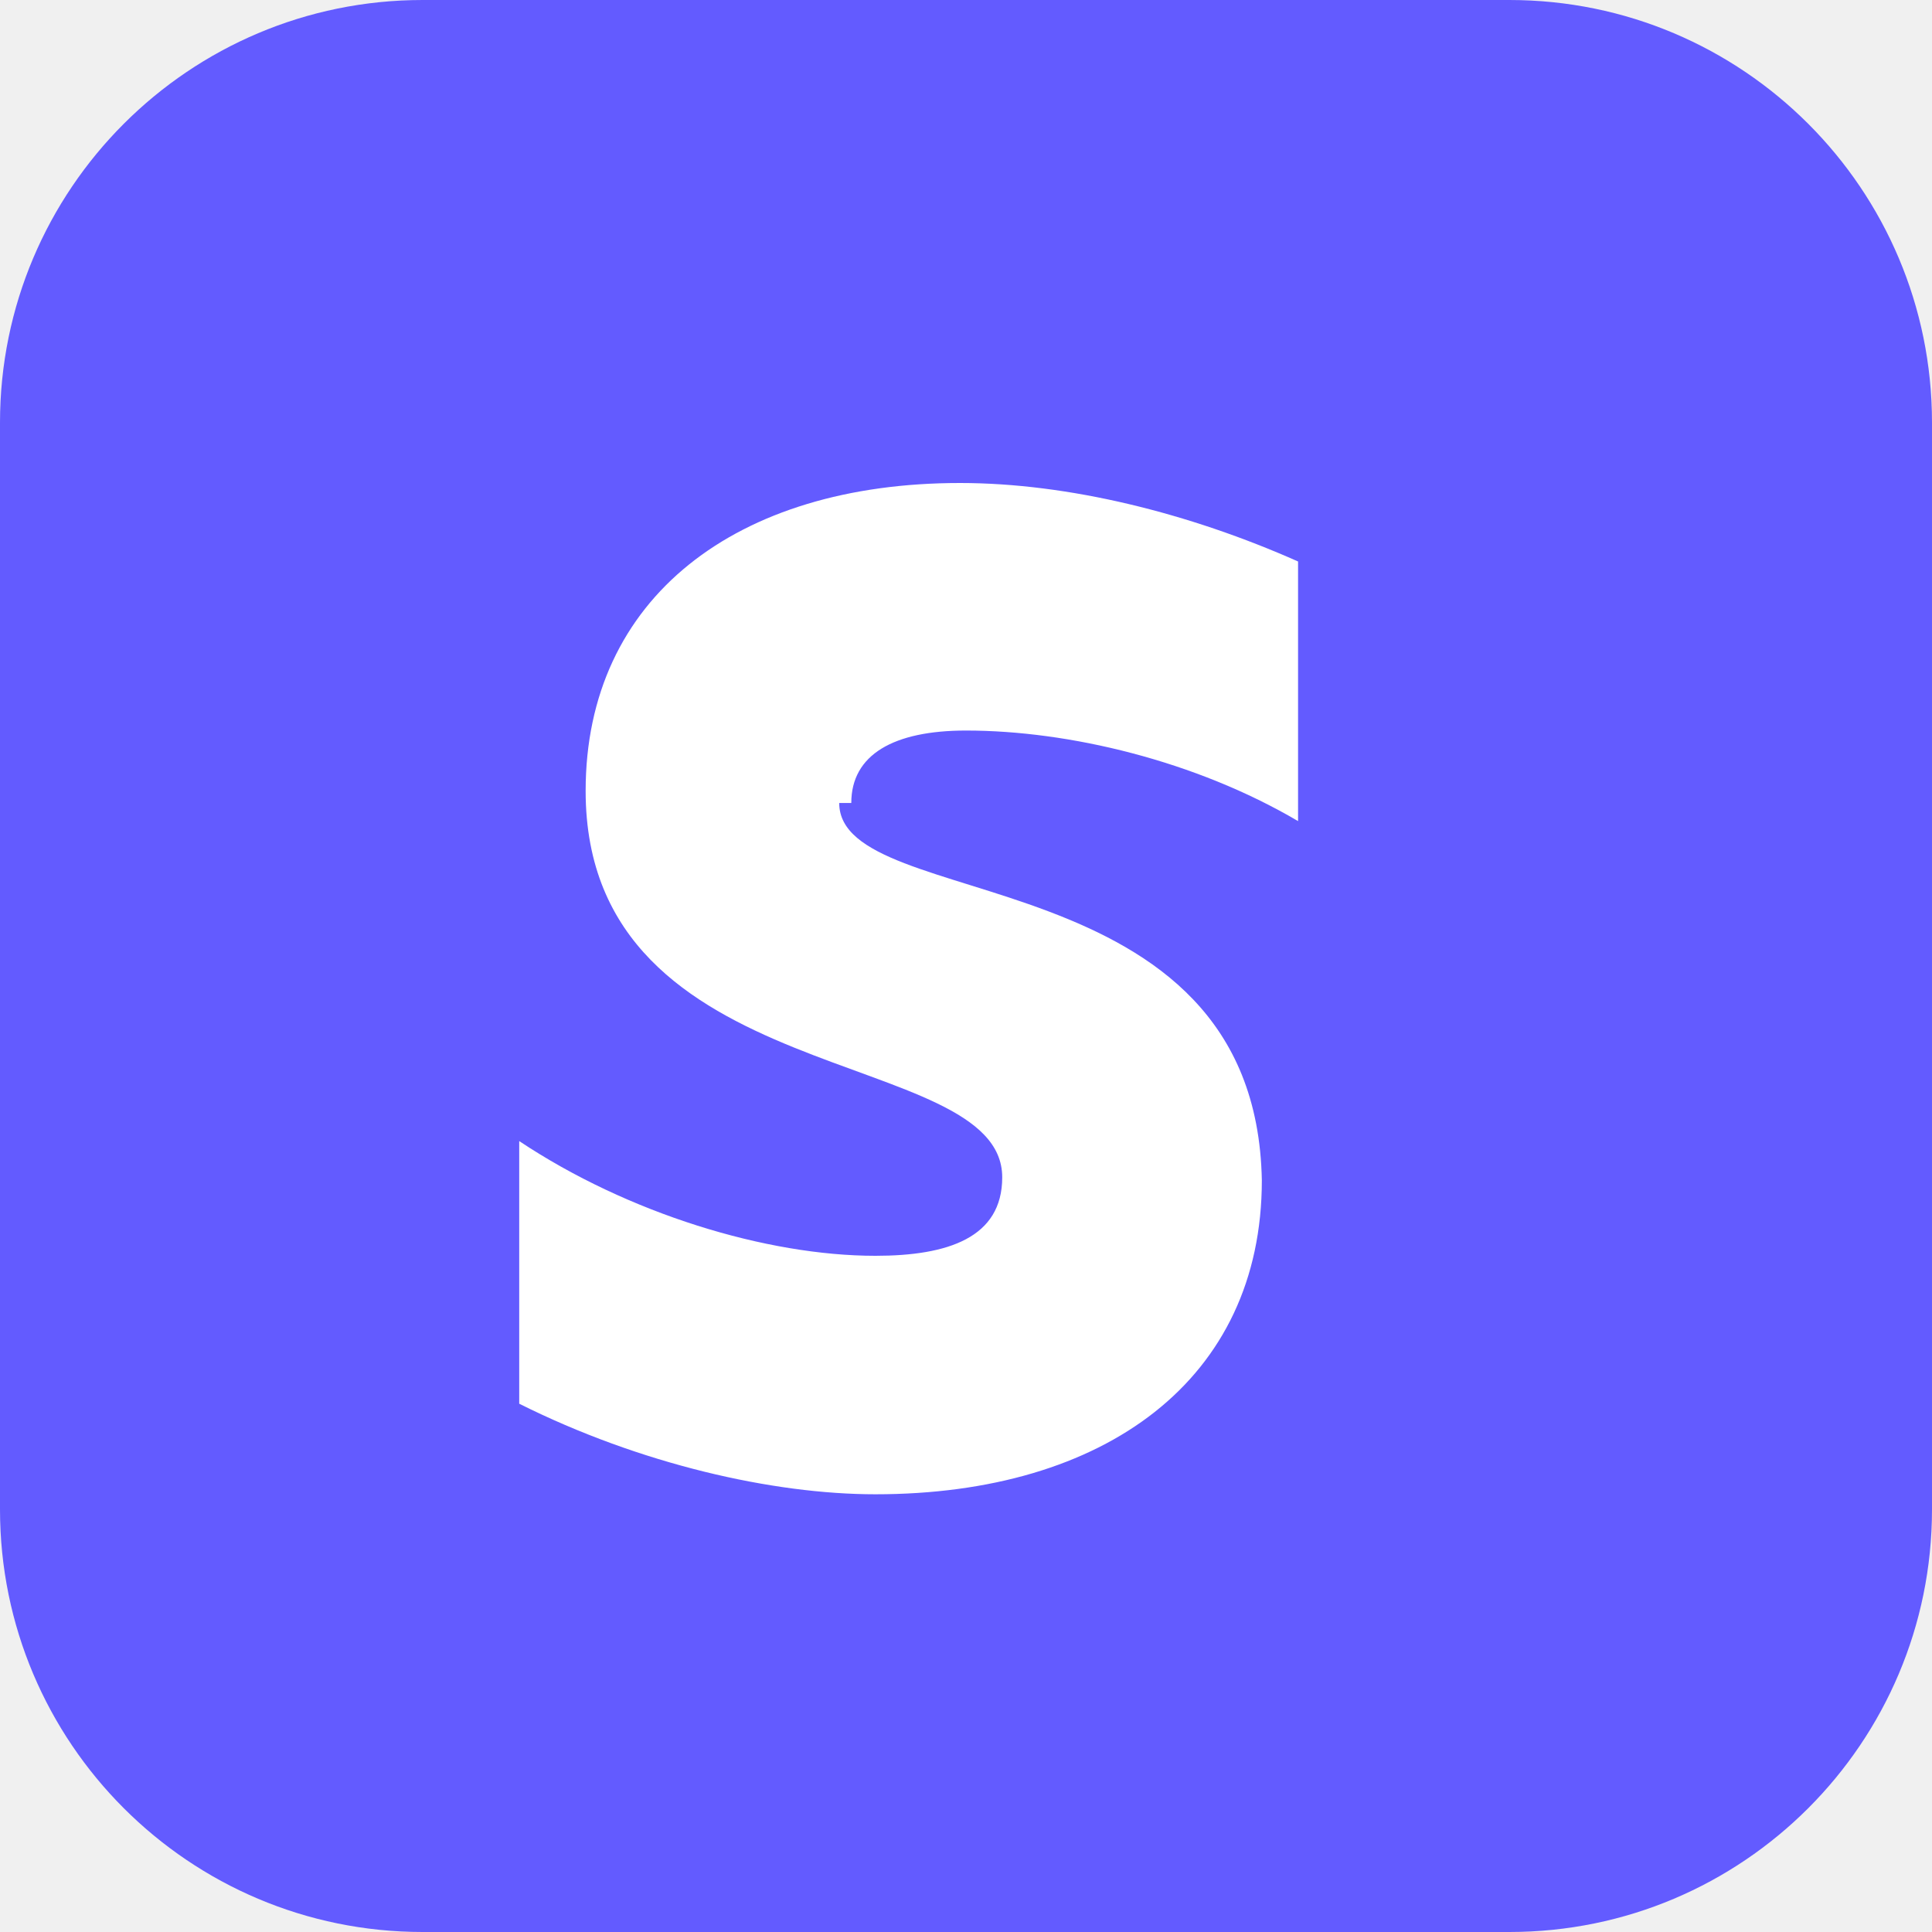
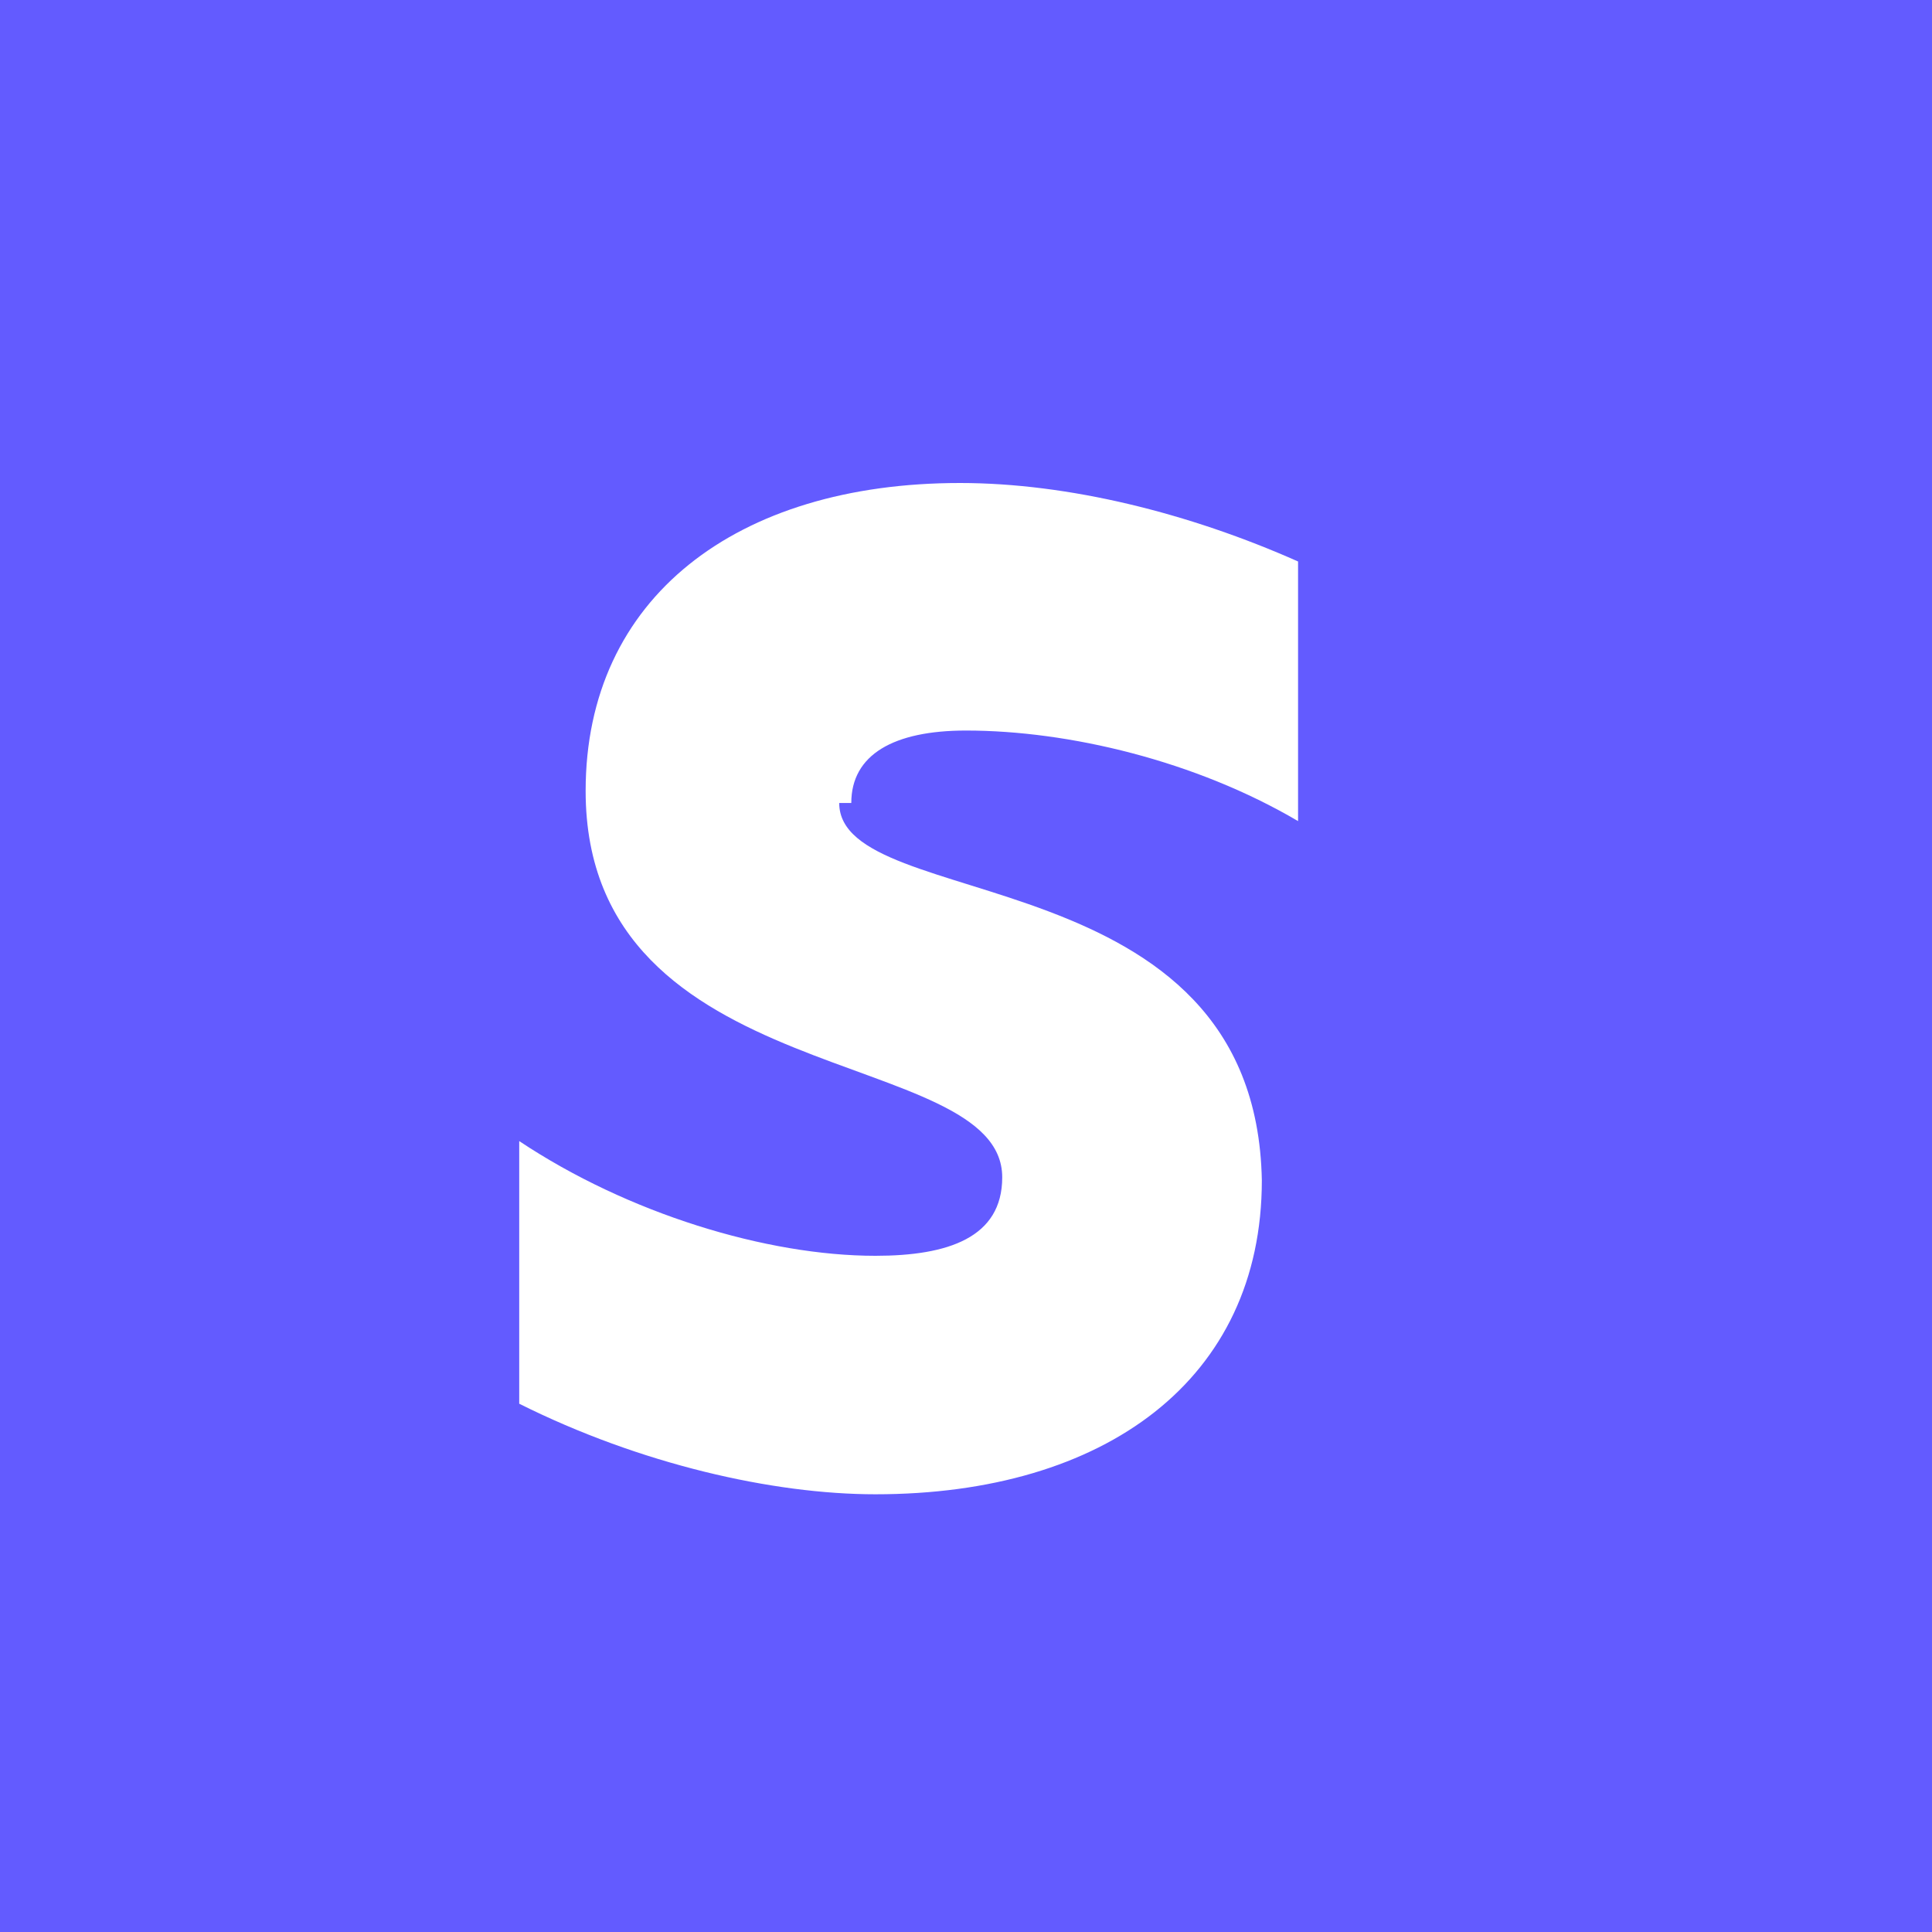
<svg xmlns="http://www.w3.org/2000/svg" viewBox="0 0 128 128">
-   <rect width="128" height="128" rx="28" fill="#635bff" />
+   <rect width="128" height="128" rx="0" fill="#635bff" />
  <path fill="#fff" d="M56.4 53.2c0-3.2 2.8-4.8 7.6-4.8 6.8 0 15.2 2 22 6V37.2C78.8 34 70.8 32 63.6 32 48.8 32 38.8 39.6 38.8 52.4c0 20 27.6 16.8 27.6 25.6 0 4-3.6 5.2-8.4 5.2-7.2 0-16.4-2.8-23.6-7.6V93c8 4 16.8 6 23.6 6 15.2 0 25.6-7.6 25.6-20.8-.4-21.6-28-17.6-28-25z" />
</svg>
